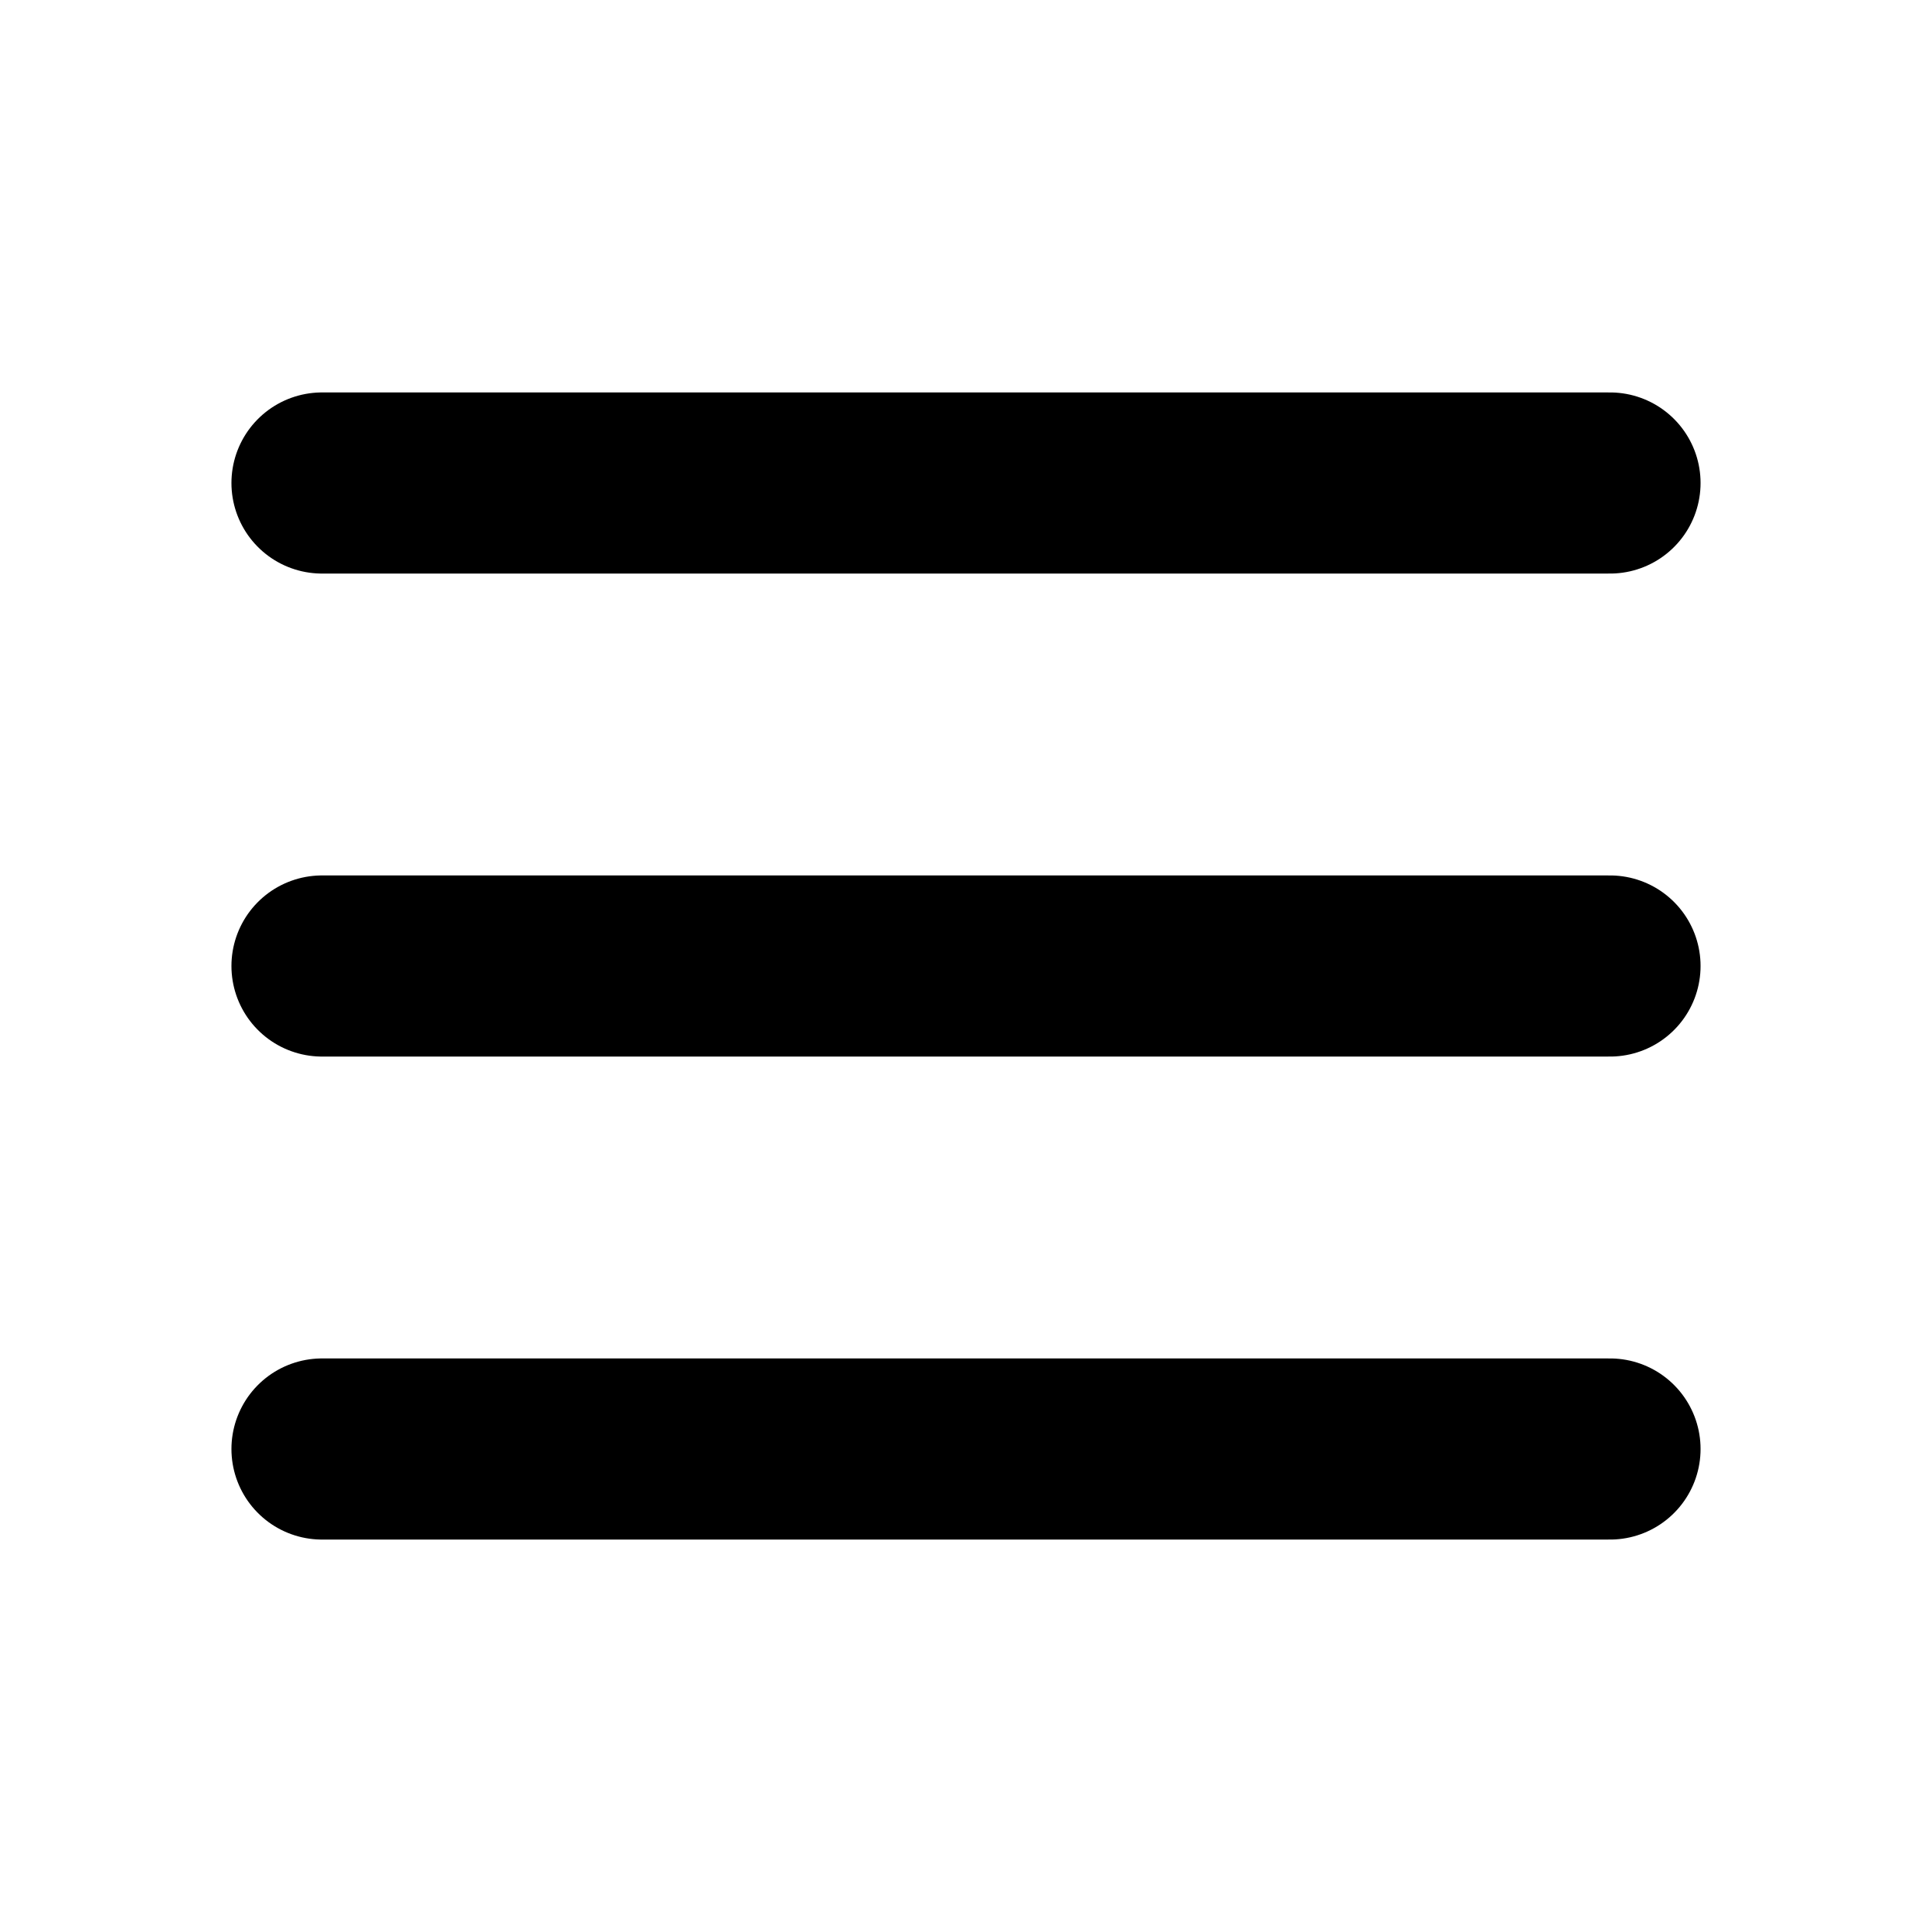
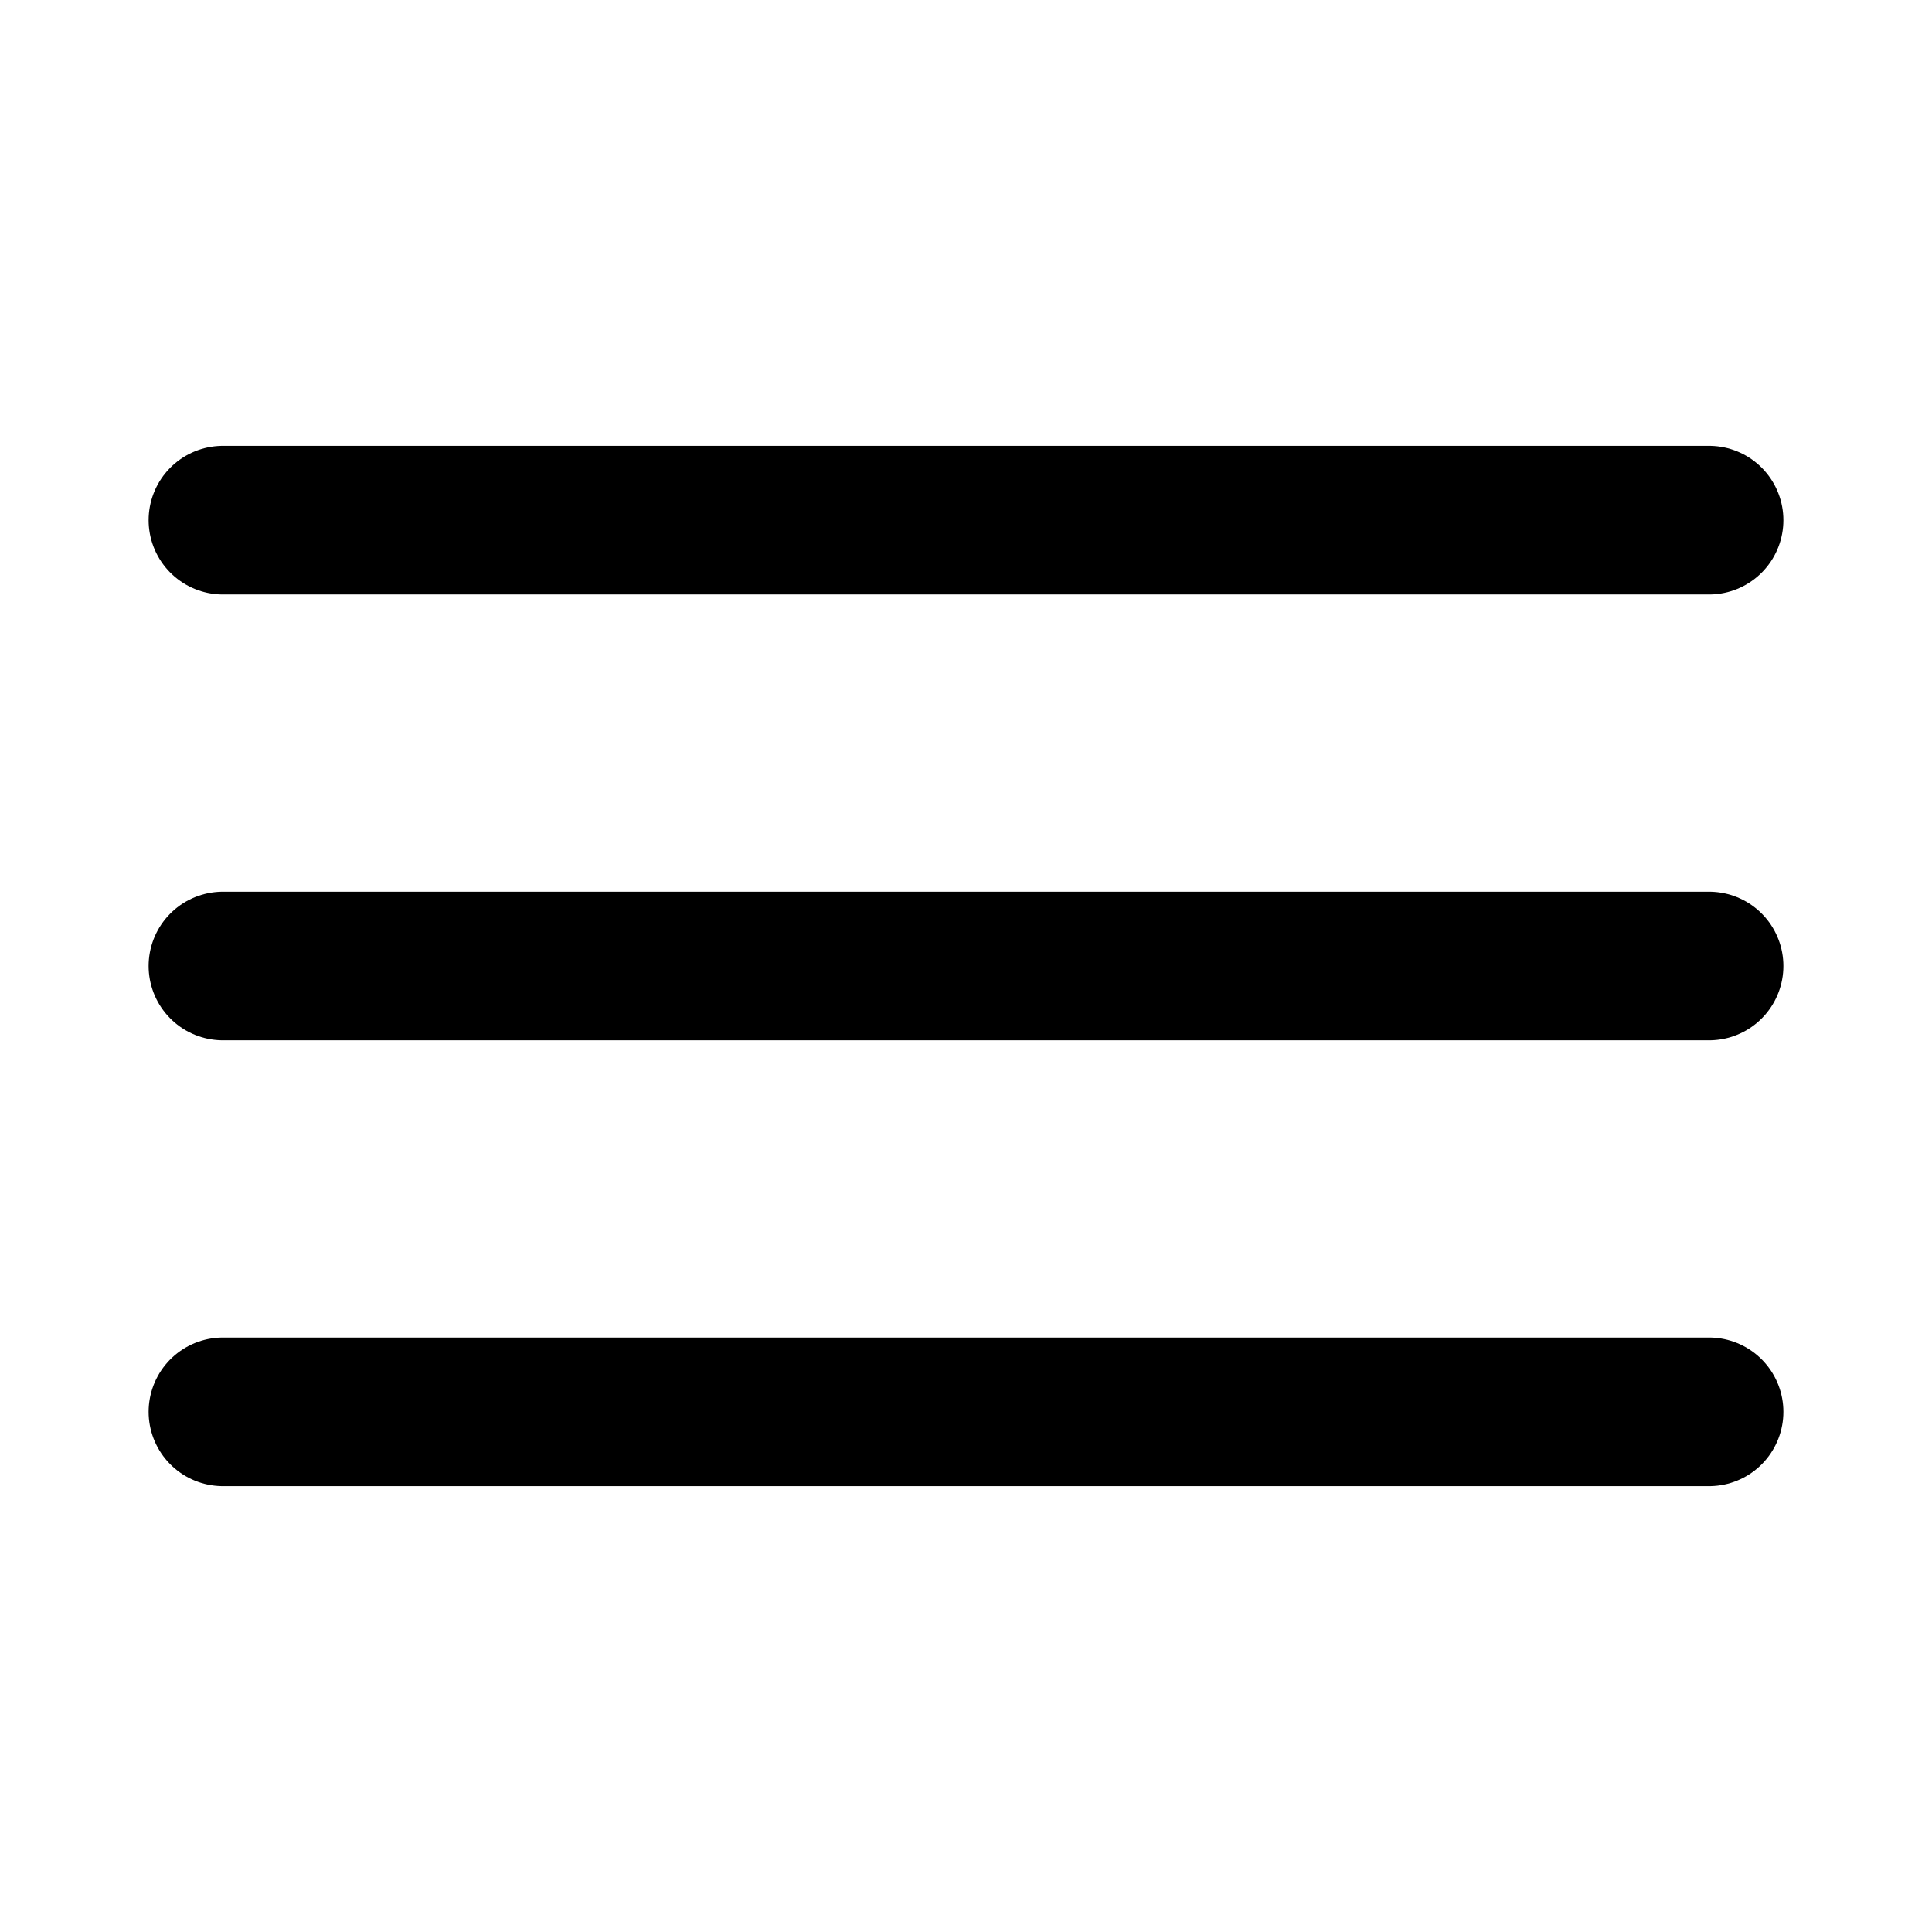
- <svg xmlns="http://www.w3.org/2000/svg" viewBox="0 0 24 24" fill="none" stroke="#000" stroke-width="2.25" stroke-linecap="round" stroke-linejoin="round">
-   <path d="M4 6h16" />
-   <path d="M4 12h16" />
-   <path d="M4 18h16" />
+ <svg xmlns="http://www.w3.org/2000/svg" viewBox="0 0 13 13" fill="none" stroke="#000" stroke-width="1" stroke-linecap="round">
+   <path d="M1.5 3.5h10" />
+   <path d="M1.5 6.5h10" />
+   <path d="M1.5 9.5h10" />
</svg>
